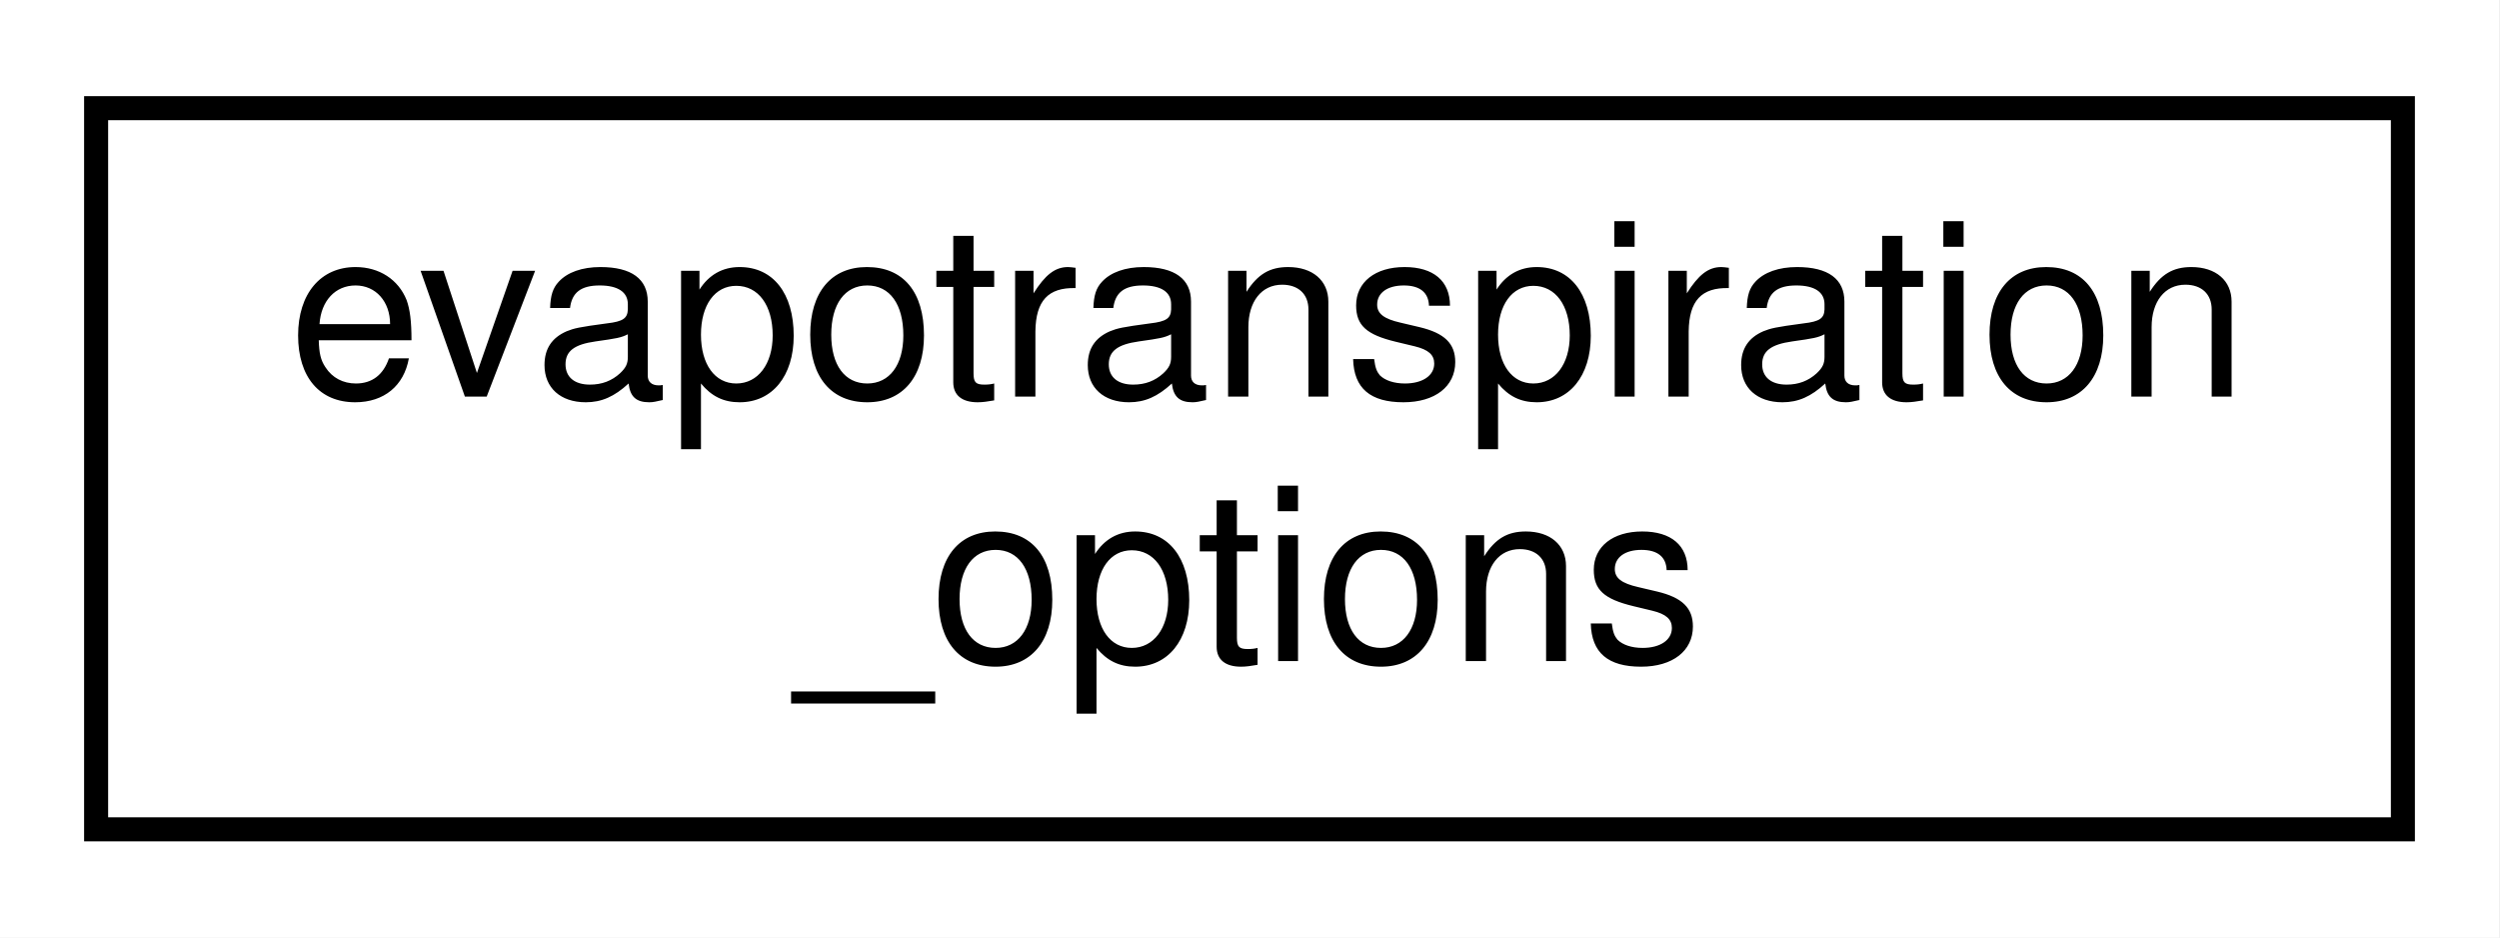
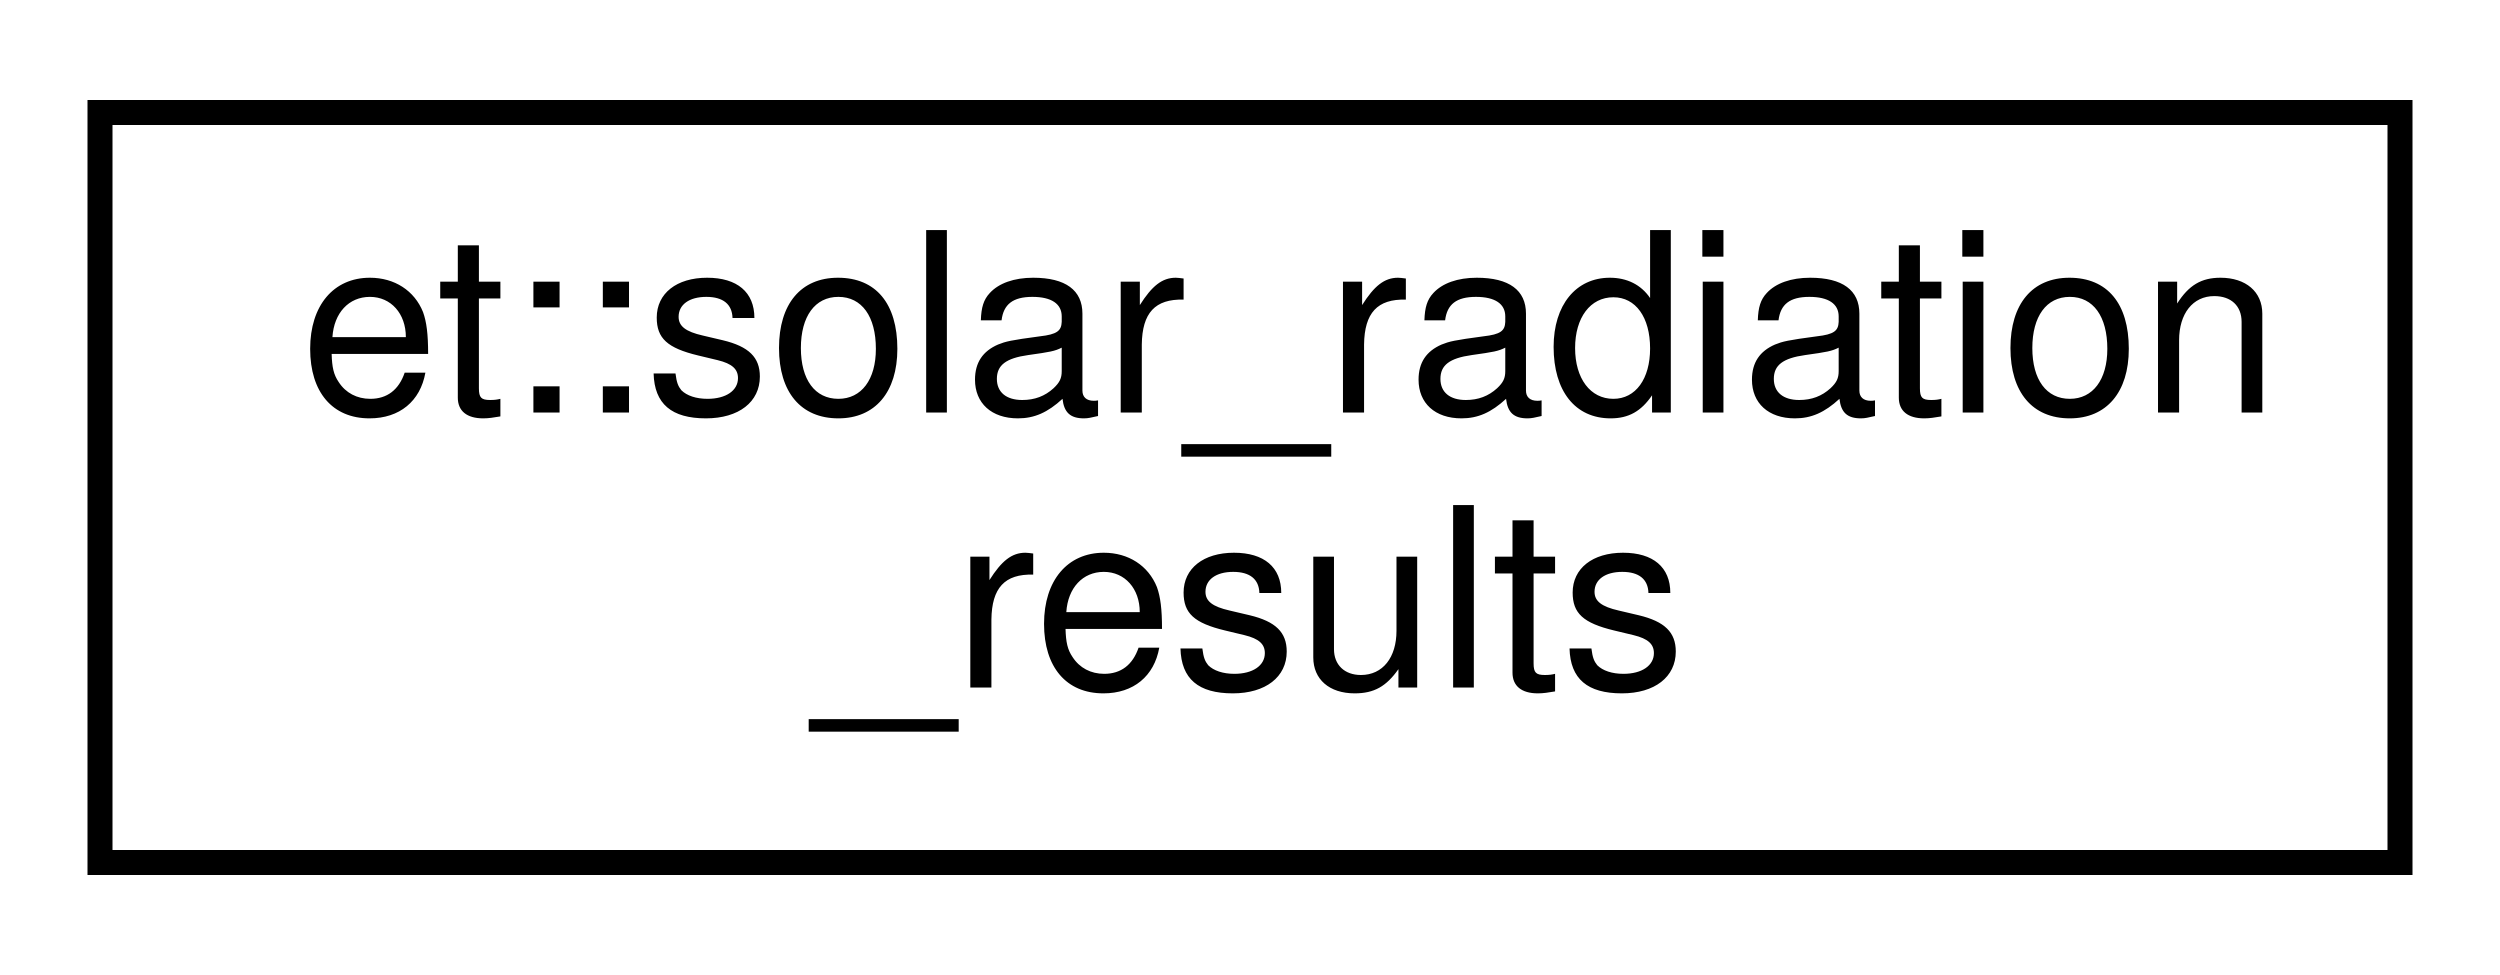
- <svg xmlns="http://www.w3.org/2000/svg" xmlns:xlink="http://www.w3.org/1999/xlink" width="104pt" height="39pt" viewBox="0.00 0.00 104.00 39.00">
+ <svg xmlns="http://www.w3.org/2000/svg" xmlns:xlink="http://www.w3.org/1999/xlink" width="100pt" height="39pt" viewBox="0.00 0.00 100.00 39.00">
  <g id="graph0" class="graph" transform="scale(1 1) rotate(0) translate(4 35)">
-     <polygon fill="white" stroke="transparent" points="-4,4 -4,-35 100,-35 100,4 -4,4" />
+     <polygon fill="white" stroke="transparent" points="-4,4 -4,-35 96,-35 96,4 -4,4" />
    <g id="node1" class="node">
      <g id="a_node1">
-         <a xlink:href="structevapotranspiration__options.html" target="_top" xlink:title=" ">
-           <polygon fill="white" stroke="black" points="0,-0.5 0,-30.5 96,-30.5 96,-0.5 0,-0.5" />
-           <text text-anchor="start" x="8" y="-18.5" font-family="Helvetica,sans-Serif" font-size="10.00">evapotranspiration</text>
-           <text text-anchor="middle" x="48" y="-7.5" font-family="Helvetica,sans-Serif" font-size="10.00">_options</text>
+         <a xlink:href="structet_1_1solar__radiation__results.html" target="_top" xlink:title=" ">
+           <polygon fill="white" stroke="black" points="0,-0.5 0,-30.5 92,-30.5 92,-0.5 0,-0.5" />
+           <text text-anchor="start" x="8" y="-18.5" font-family="Helvetica,sans-Serif" font-size="10.00">et::solar_radiation</text>
+           <text text-anchor="middle" x="46" y="-7.5" font-family="Helvetica,sans-Serif" font-size="10.00">_results</text>
        </a>
      </g>
    </g>
  </g>
</svg>
